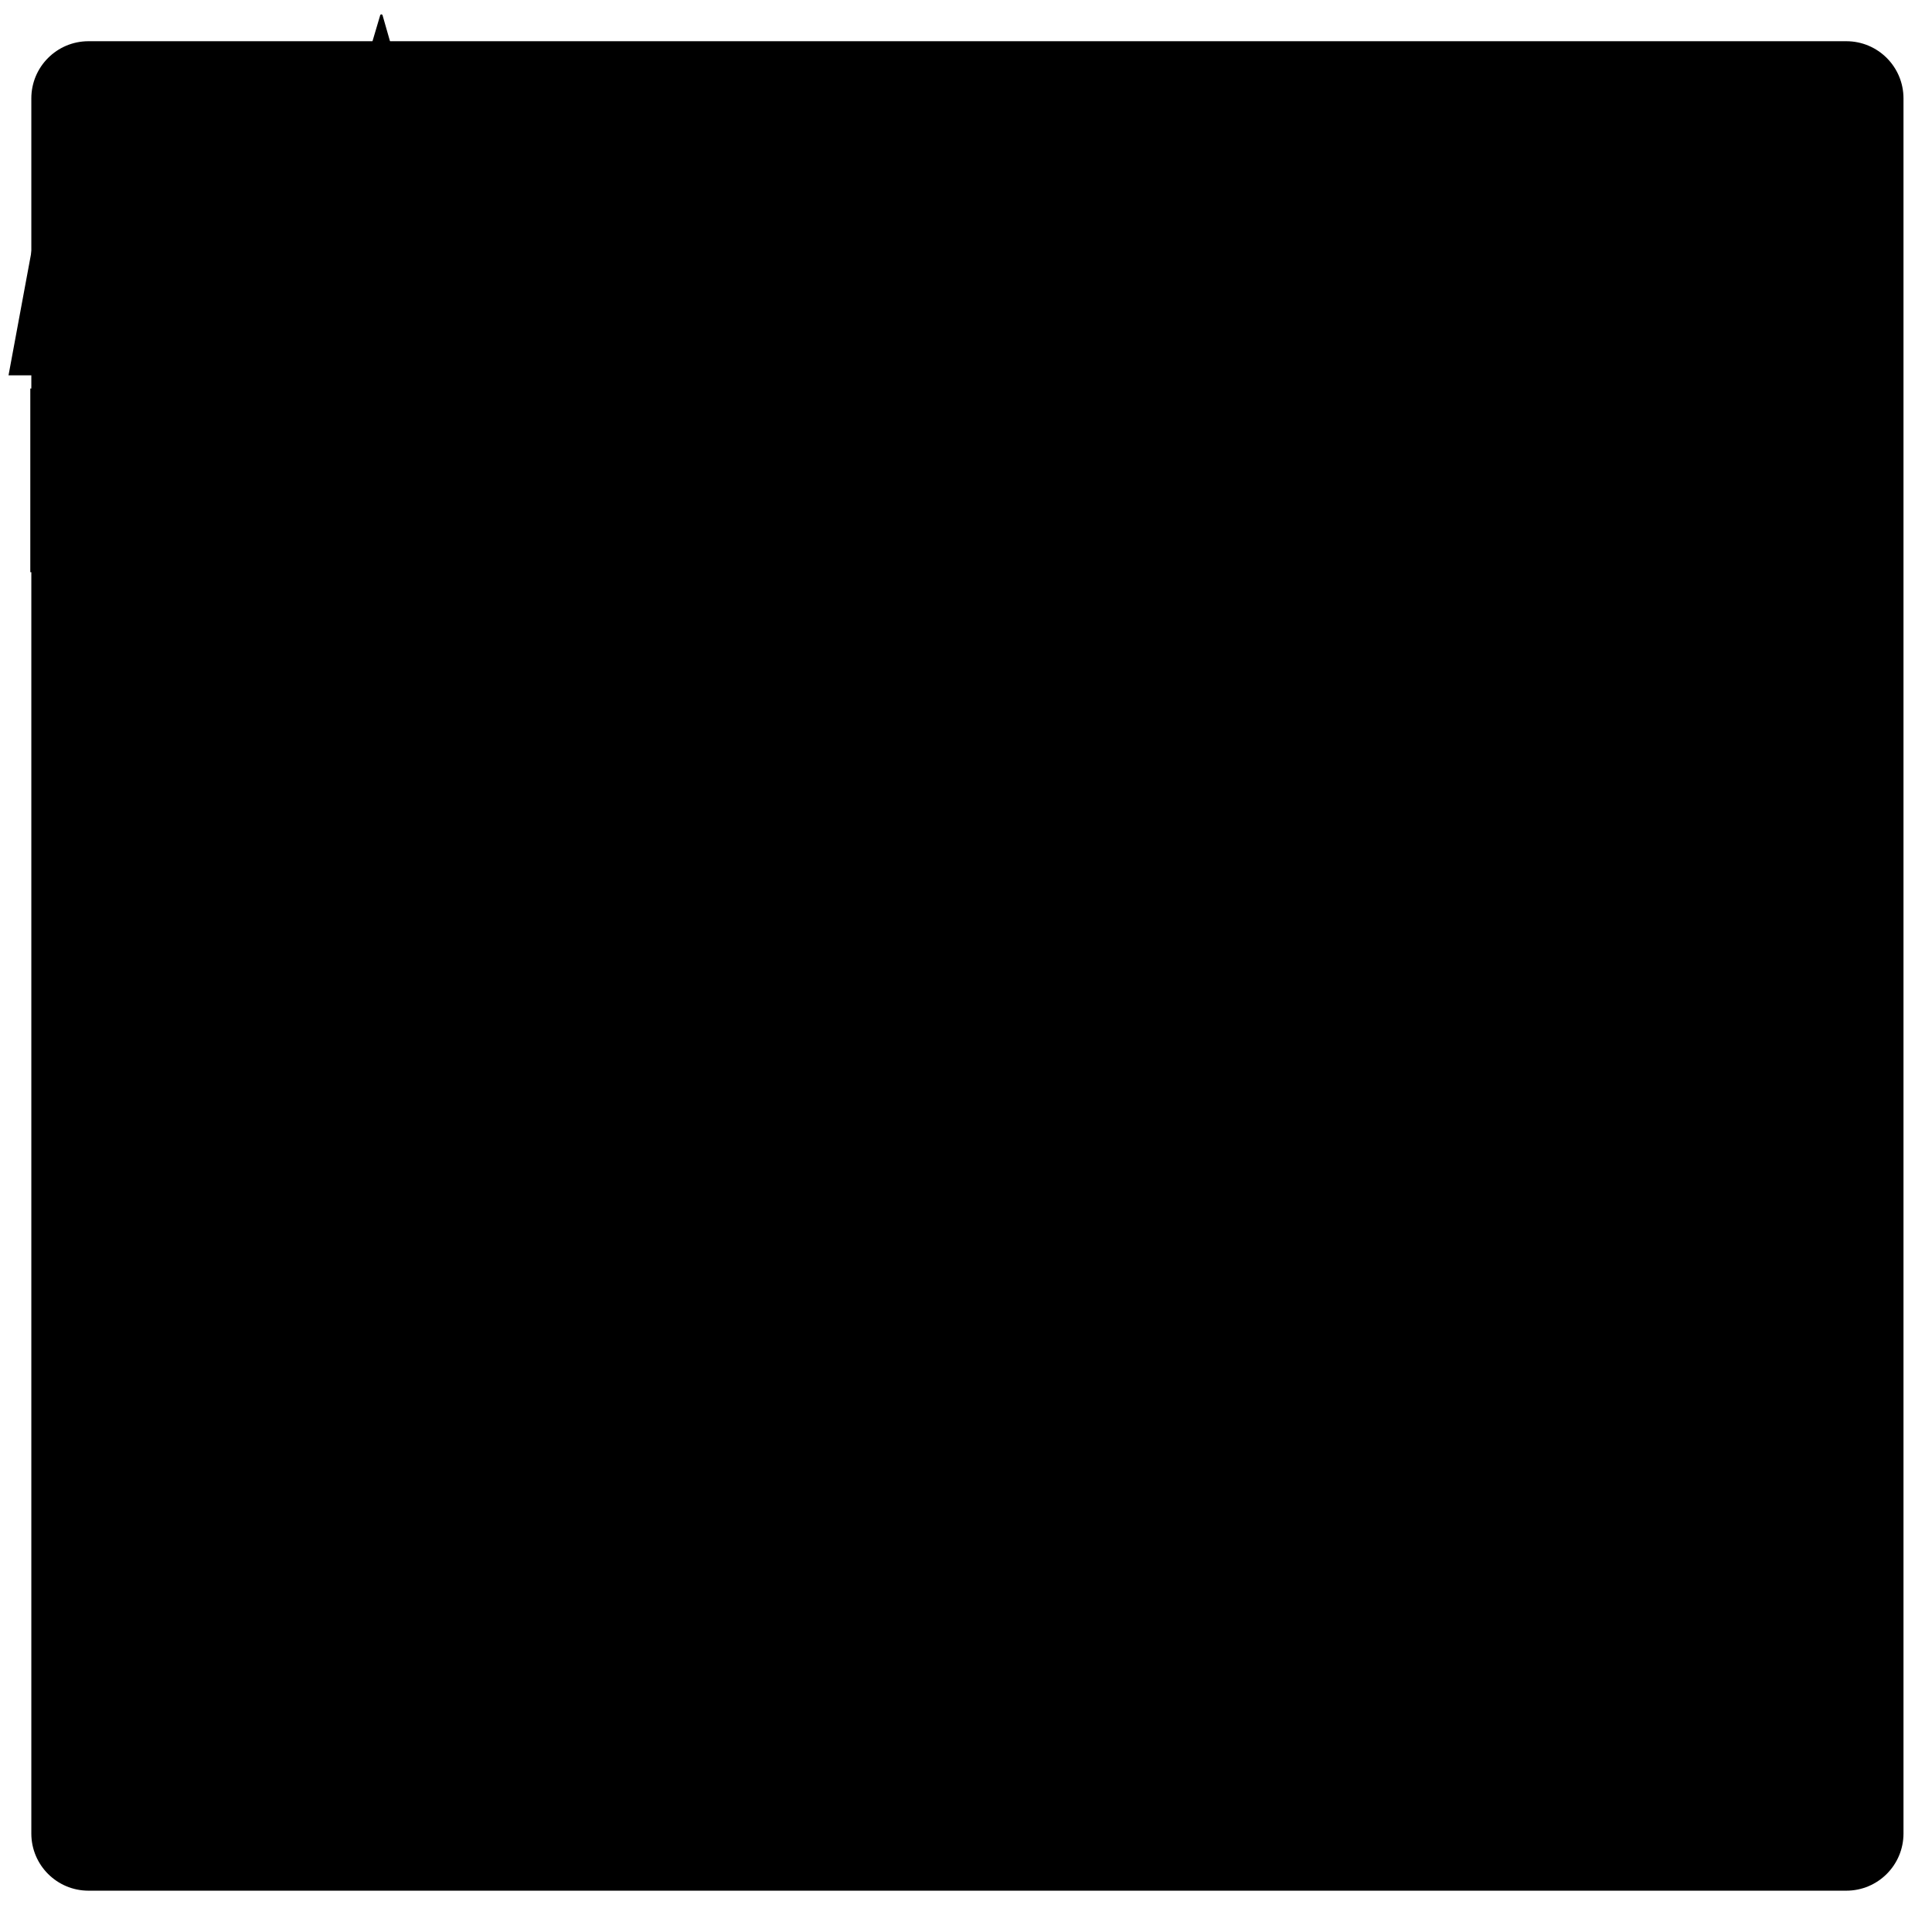
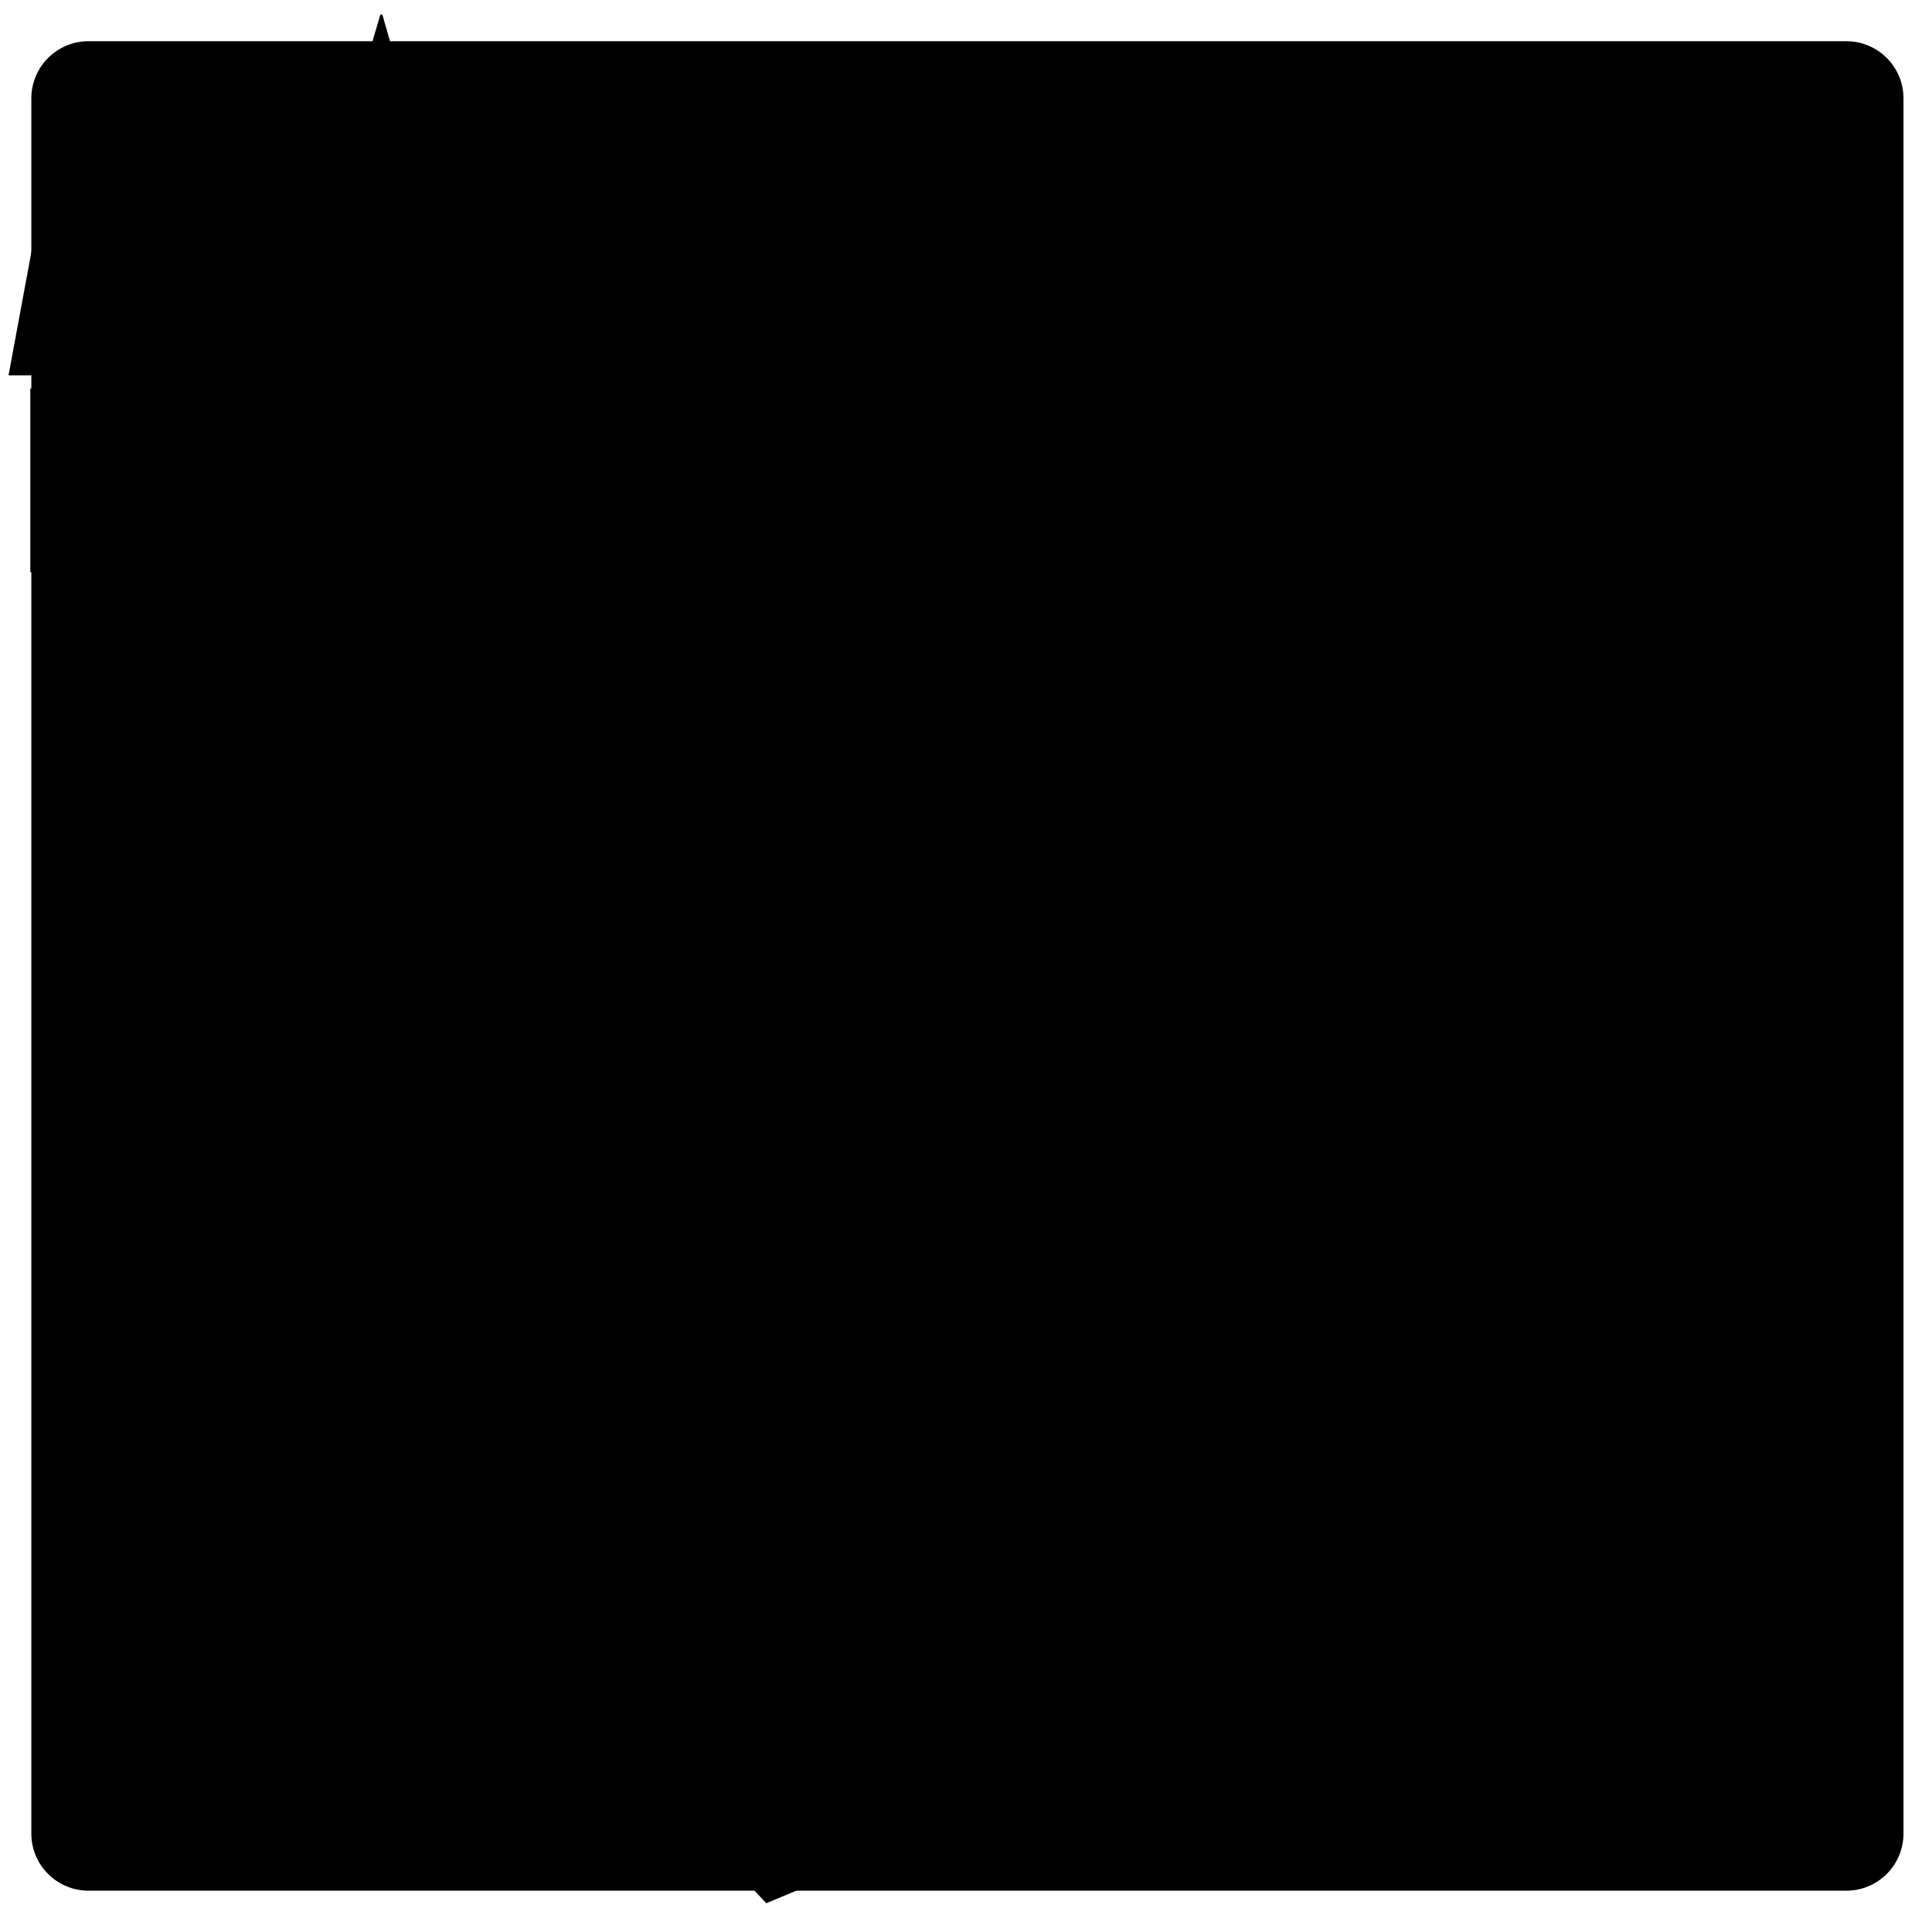
<svg xmlns="http://www.w3.org/2000/svg" enable-background="new 0 0 64 64" version="1.1" viewBox="0 0 64 64" x="0px" xml:space="preserve" y="0px">
-   <g id="solar">
+   <g id="solar" transform="matrix(1.2692 0 0 1.2692 -4.8924 -169.02)">
+     <g stroke-width="1.5">
+       <g stroke-linejoin="round">
+         <path d="m9.337 167.24 14.517 15.605 23.023-9.593-14.006-13.878-23.535 7.866" />
+         <path d="m12.471 165.96 14.453 15.413" />
+         <path d="m15.901 164.77 14.453 15.413" />
+         <path d="m19.331 163.66 14.453 15.413" />
+       </g>
+       <g>
+         <path d="m22.64 162.57 14.198 14.901" />
+         <path d="m25.946 161.41 14.517 14.965" />
+         <path d="m29.437 160.39 14.39 14.645" />
+       </g>
+     </g>
+     <ellipse cx="8.73" cy="163.88" rx="2.471" ry="2.918" stroke-linejoin="round" stroke-width="1.483" style="paint-order:fill markers stroke" />
+     <path d="m8.163 161.04 23.821-7.599c1.127-9e-3 2 0.137 2.854 1.743 0.602 1.219 0.661 2.646-1.006 3.873l-23.411 7.648c0.746-2.242 1.046-2.704 0.549-3.788-0.875-2.284-2.072-2.104-2.807-1.877z" stroke-linejoin="round" stroke-width="1.5" />
+     <g transform="translate(8.9535 18.547)" stroke-linecap="round" stroke-linejoin="round" stroke-width="1.5">
+       <path d="m14.773 129.7 5.628-0.192" />
+       <path d="m18.547 119.53 4.349 4.477" />
+       <path d="m28.587 115.37-0.064 6.012" />
+       <path d="m38.692 119.08-4.221 4.477" />
+       <path d="m42.913 129.63h-5.82" />
+       <path d="m39.267 139.35-4.157-4.221" />
+       <path d="m31.439 134.99c0.705-0.395 1.56-1.115 2.174-2.248 0.651-1.274 0.642-1.843 0.767-2.583 0.097-1.152-0.248-2.568-0.625-3.278-0.198-0.374-0.406-0.736-0.591-0.985-0.882-1.183-1.913-1.71-2.678-1.983-1.096-0.366-2.297-0.423-3.514-2e-3 -1.889 0.754-2.459 1.738-3.03 2.51-0.542 1.013-0.7 1.577-0.823 2.494-0.084 0.894-0.114 1.408 0.296 2.878" />
+     </g>
+   </g>
+   <g id="solar1">
    <g>
      <g>
        <path transform="matrix(.10298 0 0 .10298 21.382 -5.8051)" x="-200.89" y="46.759" width="130.345" height="130.345" d="m-190.59 100h109.54l16.6 77.104h-140.44z" stroke-linecap="round" stroke-linejoin="round" stroke-width="5.496" style="font-variation-settings:'wght' 500" />
        <g transform="matrix(.10298 0 0 .099824 21.382 -5.2652)" stroke-width="1.982">
          <path x="-192.718" y="54.931" width="34" height="34" d="m-184.34 103.82h28.973l-0.956 17.126h-30.763z" style="font-variation-settings:'wght' 500" />
          <path x="-192.718" y="94.931" width="34" height="34" d="m-187.6 124.19h31.102l-1.106 19.826h-33.175z" style="font-variation-settings:'wght' 500" />
          <path x="-192.718" y="134.931" width="34" height="34" d="m-191.39 147.8h33.569l-1.296 23.218h-35.997z" style="font-variation-settings:'wght' 500" />
          <path x="-152.718" y="54.931" width="34" height="34" d="m-150.25 103.82h28.973l1.151 17.126h-30.763z" style="font-variation-settings:'wght' 500" />
          <path x="-152.718" y="94.931" width="34" height="34" d="m-151.01 124.19h31.102l1.332 19.826h-33.175z" style="font-variation-settings:'wght' 500" />
          <path x="-152.718" y="134.931" width="34" height="34" d="m-151.89 147.8h33.569l1.56 23.218h-35.997z" style="font-variation-settings:'wght' 500" />
          <path x="-112.718" y="54.931" width="34" height="34" d="m-116.16 103.82h28.973l3.257 17.126h-30.763z" style="font-variation-settings:'wght' 500" />
          <path x="-112.718" y="94.931" width="34" height="34" d="m-114.42 124.19h31.102l3.77 19.826h-33.175z" style="font-variation-settings:'wght' 500" />
          <path x="-112.718" y="134.931" width="34" height="34" d="m-112.4 147.8h33.569l4.415 23.218h-35.997z" style="font-variation-settings:'wght' 500" />
        </g>
        <path d="m6.864 13.178v2.419h-1.462v0.863h4.202v-0.863h-1.515v-2.419z" stroke-linecap="round" stroke-linejoin="round" stroke-width=".566" style="font-variation-settings:'wght' 500" />
      </g>
      <path d="m12.667 2.388a2.265 2.265 0 0 0-0.958 0.209 2.265 2.265 0 0 0-1.172 1.266c0.073 1.635e-4 0.135 2.452e-4 0.303 9.046e-4 0.459 0.002 1.378 0.005 1.853 0.007 0.475 0.002 0.505 0.003 0.558 0.018 0.053 0.015 0.127 0.043 0.189 0.098 0.062 0.055 0.111 0.137 0.139 0.197 0.028 0.059 0.035 0.096 0.13 0.505 0.094 0.403 0.274 1.165 0.397 1.708a2.265 2.265 0 0 0 0.61-2.695 2.265 2.265 0 0 0-2.049-1.315z" stroke-width=".027" style="font-variation-settings:'wght' 500" />
      <g stroke-width=".103">
        <path d="m9.432 1.807 0.535 0.998a0.1 0.1 0 0 0 0.159 0.022l0.387-0.398a0.101 0.101 0 0 0-0.026-0.16l-0.999-0.52a0.042 0.042 0 0 0-0.056 0.057z" />
        <path d="m12.672 0.503 0.332 1.159a0.1 0.1 0 0 1-0.099 0.128l-0.55-0.013a0.104 0.104 0 0 1-0.098-0.134l0.338-1.14a0.04 0.04 0 0 1 0.076 3.2953e-4z" />
        <path d="m14.547 2.259 1.091-0.605a0.037 0.037 0 0 1 0.05 0.051l-0.649 1.102a0.1 0.1 0 0 1-0.161 0.016l-0.359-0.397a0.108 0.108 0 0 1 0.028-0.167z" />
        <path d="m15.664 4.431-8.24e-4 0.55a0.101 0.101 0 0 0 0.13 0.096l1.11-0.34a0.041 0.041 0 0 0-4.12e-4 -0.078l-1.108-0.326a0.102 0.102 0 0 0-0.131 0.098z" />
        <path d="m14.347 6.833 0.342-0.308a0.107 0.107 0 0 1 0.166 0.029l0.544 1.012a0.036 0.036 0 0 1-0.051 0.048l-0.986-0.617a0.103 0.103 0 0 1-0.014-0.163z" />
      </g>
    </g>
  </g>
-   <g id="heatpump" transform="matrix(3.7795 0 0 3.7795 9.5908 -61.019)">
-     <rect x="-2.263" y="16.506" width="16.409" height="16.21" ry=".501" stroke-linejoin="round" stroke-width=".499" style="paint-order:markers stroke fill" />
-     <rect x="-.98" y="17.521" width="7.588" height=".983" ry=".297" stroke-linejoin="round" stroke-width=".499" style="paint-order:markers stroke fill" />
-     <g>
-       <rect x="-2.272" y="19.55" width="16.379" height="1.61" ry="0" stroke-width=".53" style="paint-order:markers stroke fill" />
+   <g id="heatpump">
+     <g transform="matrix(3.7795 0 0 3.7795 9.5908 -61.019)">
+       <rect x="-2.263" y="16.506" width="16.409" height="16.21" ry=".501" stroke-linejoin="round" stroke-width=".499" />
+       <rect x="-.98" y="17.521" width="7.588" height=".983" ry=".297" stroke-linejoin="round" stroke-width=".499" />
+       <rect x="-2.272" y="19.55" width="16.379" height="1.61" ry="0" stroke-width=".53" />
      <g stroke-width=".409">
-         <ellipse cx="8.702" cy="17.99" rx=".449" ry=".476" style="paint-order:markers stroke fill" />
-         <ellipse cx="10.456" cy="17.99" rx=".449" ry=".476" style="paint-order:markers stroke fill" />
-         <ellipse cx="12.209" cy="17.99" rx=".449" ry=".476" style="paint-order:markers stroke fill" />
+         <ellipse cx="8.702" cy="17.99" rx=".449" ry=".476" />
+         <ellipse cx="10.456" cy="17.99" rx=".449" ry=".476" />
+         <ellipse cx="12.209" cy="17.99" rx=".449" ry=".476" />
      </g>
+     </g>
+     <g transform="translate(.28429)" stroke-linecap="round" stroke-linejoin="round" stroke-width="2">
+       <path d="m19.083 28.646c-0.239 2.027-0.538 4.337 0.786 7.609 0.809 2 2.442 3.461 3.217 4.369 1.649 1.934 3.942 5.645 2.294 10.803" />
+       <path d="m37.693 28.735c-0.239 2.027-0.538 4.337 0.786 7.609 0.809 2 2.442 3.461 3.217 4.369 1.649 1.934 3.942 5.645 2.294 10.803" />
+       <path d="m27.777 26.407c-0.287 2.437-0.647 5.214 0.945 9.148 0.973 2.404 2.936 4.16 3.867 5.253 1.982 2.325 4.739 6.787 2.757 12.988" />
    </g>
  </g>
  <g id="watertank">
    <path d="m16.259 8.883c0.015-5.175 7.82-5.78 15.422-5.815 8.471-0.018 16.051 0.906 16.151 5.931l-0.064 44.493c-0.037 5.119-3.533 5.024-15.675 5.13-11.683-0.036-15.775 0.211-15.926-5.323z" />
    <path d="m22.71 58.485c2.586 2.537 6.04 2.435 9.335 2.436 0.187 4.3e-5 0.374 0.001 0.561 3e-3 3.22 0.031 6.138 0.083 8.365-2.498" />
    <rect x="25.385" y="50.977" width="13.23" height="2.425" rx="2.701" ry="1.213" />
    <path d="m16.135 54.351c9.935 0.864 20.508 0.825 31.69-0.078" />
    <path d="m16.298 8.722c11.062-1.075 21.551-1.004 31.573-1e-7" />
  </g>
</svg>
